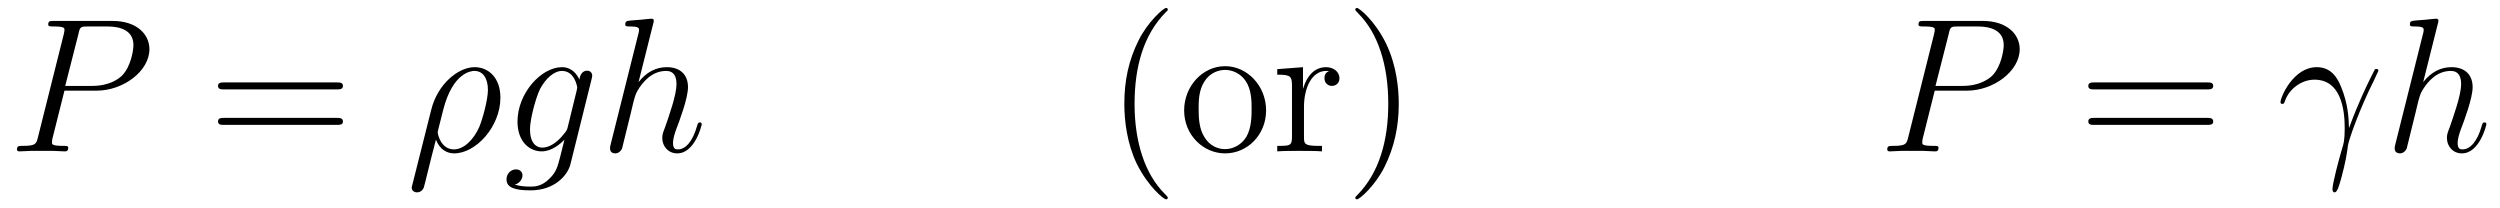
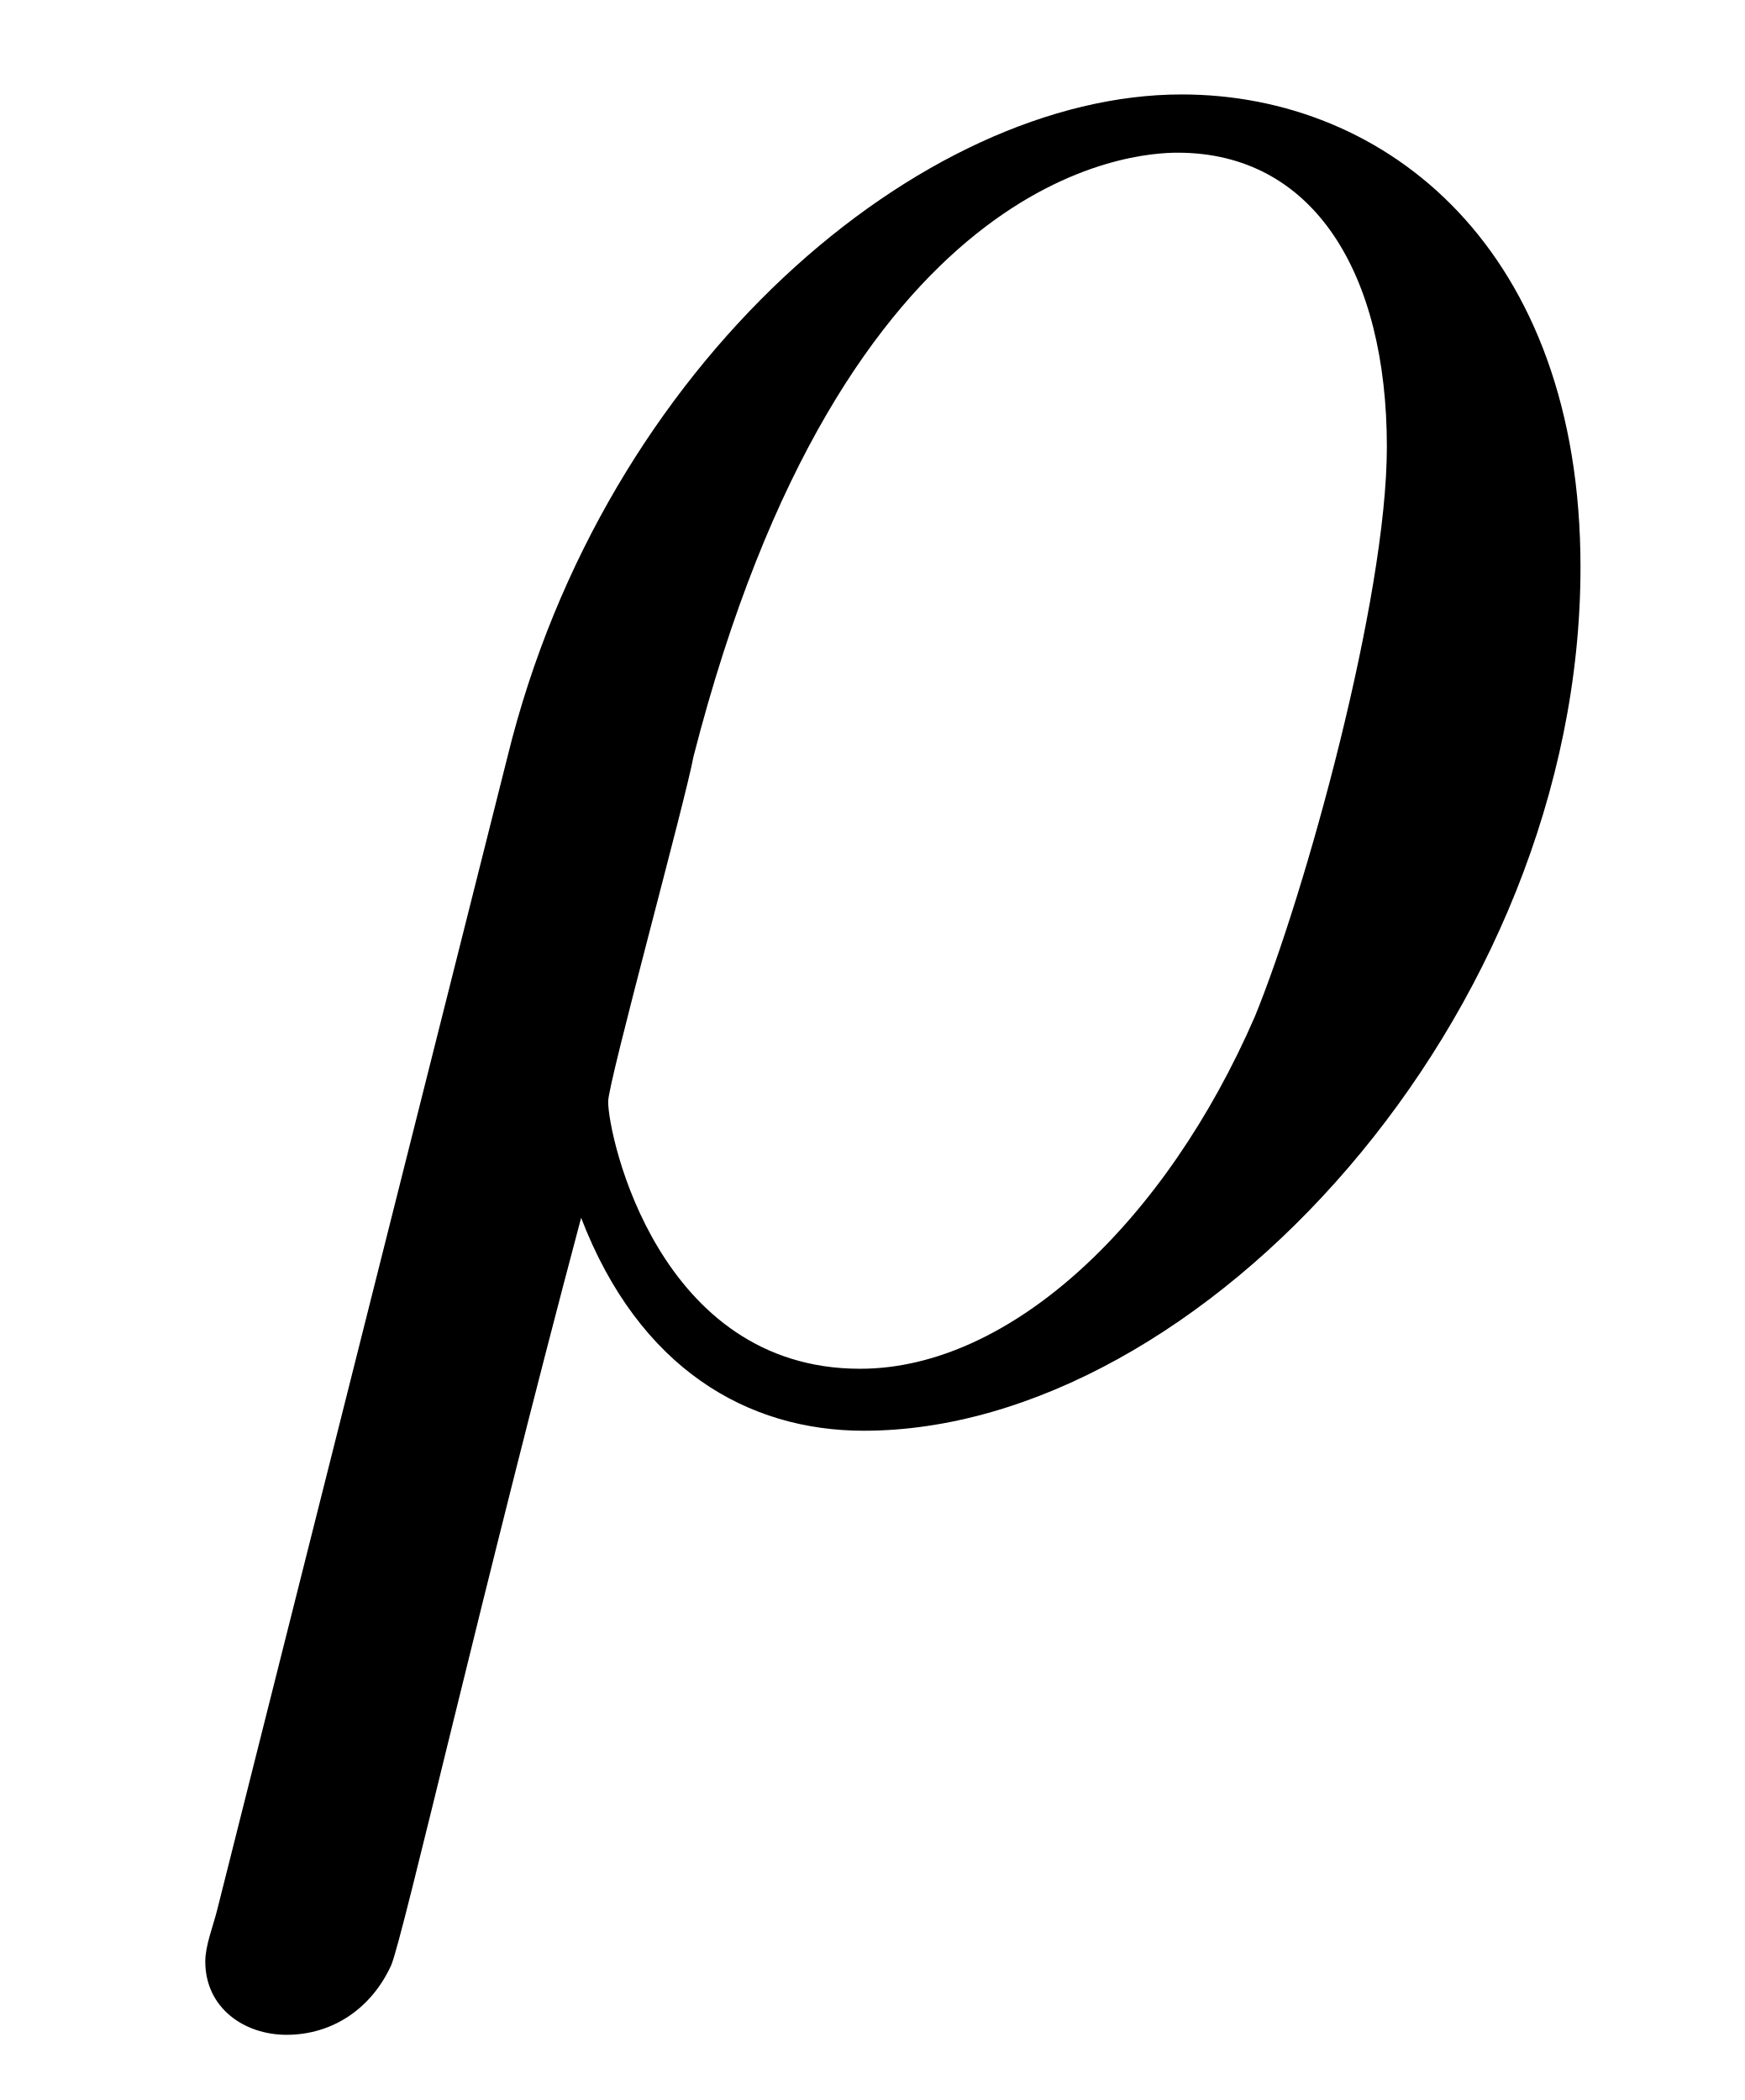
- <svg xmlns="http://www.w3.org/2000/svg" xmlns:xlink="http://www.w3.org/1999/xlink" viewBox="0 0 156.331 12.955" version="1.2">
+ <svg xmlns="http://www.w3.org/2000/svg" xmlns:xlink="http://www.w3.org/1999/xlink" viewBox="0 0 7.038 8.472" version="1.2">
  <defs>
    <g>
      <symbol overflow="visible" id="glyph0-0">
        <path style="stroke:none;" d="" />
      </symbol>
      <symbol overflow="visible" id="glyph0-1">
-         <path style="stroke:none;" d="M 3.531 -3.797 L 5.547 -3.797 C 7.203 -3.797 8.844 -5.016 8.844 -6.391 C 8.844 -7.312 8.062 -8.156 6.547 -8.156 L 2.859 -8.156 C 2.625 -8.156 2.516 -8.156 2.516 -7.938 C 2.516 -7.812 2.625 -7.812 2.812 -7.812 C 3.531 -7.812 3.531 -7.719 3.531 -7.594 C 3.531 -7.562 3.531 -7.5 3.484 -7.312 L 1.875 -0.891 C 1.766 -0.469 1.75 -0.344 0.906 -0.344 C 0.688 -0.344 0.562 -0.344 0.562 -0.125 C 0.562 0 0.672 0 0.734 0 C 0.969 0 1.203 -0.031 1.438 -0.031 L 2.828 -0.031 C 3.062 -0.031 3.312 0 3.531 0 C 3.641 0 3.766 0 3.766 -0.234 C 3.766 -0.344 3.656 -0.344 3.484 -0.344 C 2.766 -0.344 2.75 -0.438 2.75 -0.547 C 2.75 -0.609 2.766 -0.688 2.766 -0.75 Z M 4.406 -7.344 C 4.5 -7.797 4.547 -7.812 5.016 -7.812 L 6.203 -7.812 C 7.094 -7.812 7.844 -7.531 7.844 -6.641 C 7.844 -6.328 7.688 -5.312 7.141 -4.75 C 6.938 -4.547 6.359 -4.094 5.266 -4.094 L 3.578 -4.094 Z M 4.406 -7.344 " />
-       </symbol>
-       <symbol overflow="visible" id="glyph0-2">
        <path style="stroke:none;" d="M 0.375 2.062 C 0.359 2.125 0.328 2.203 0.328 2.266 C 0.328 2.453 0.484 2.562 0.656 2.562 C 0.844 2.562 1 2.453 1.078 2.281 C 1.125 2.172 1.453 0.734 1.844 -0.734 C 2.078 -0.125 2.516 0.125 2.984 0.125 C 4.344 0.125 5.875 -1.547 5.875 -3.359 C 5.875 -4.641 5.094 -5.266 4.266 -5.266 C 3.219 -5.266 1.938 -4.188 1.547 -2.594 Z M 2.969 -0.125 C 2.156 -0.125 1.953 -1.062 1.953 -1.203 C 1.953 -1.281 2.266 -2.422 2.297 -2.594 C 2.906 -4.969 4.078 -5.031 4.25 -5.031 C 4.797 -5.031 5.094 -4.547 5.094 -3.844 C 5.094 -3.234 4.766 -2.047 4.562 -1.547 C 4.203 -0.719 3.578 -0.125 2.969 -0.125 Z M 2.969 -0.125 " />
-       </symbol>
-       <symbol overflow="visible" id="glyph0-3">
-         <path style="stroke:none;" d="M 4.047 -1.516 C 4 -1.328 3.969 -1.281 3.812 -1.094 C 3.328 -0.469 2.828 -0.234 2.453 -0.234 C 2.062 -0.234 1.688 -0.547 1.688 -1.375 C 1.688 -2.016 2.047 -3.344 2.312 -3.891 C 2.656 -4.547 3.188 -5.031 3.688 -5.031 C 4.484 -5.031 4.641 -4.047 4.641 -3.984 L 4.609 -3.812 Z M 4.781 -4.484 C 4.625 -4.828 4.297 -5.266 3.688 -5.266 C 2.391 -5.266 0.906 -3.641 0.906 -1.859 C 0.906 -0.609 1.656 0 2.422 0 C 3.062 0 3.625 -0.5 3.844 -0.734 L 3.578 0.328 C 3.406 0.984 3.328 1.297 2.906 1.703 C 2.422 2.203 1.953 2.203 1.703 2.203 C 1.344 2.203 1.047 2.172 0.734 2.078 C 1.125 1.969 1.219 1.641 1.219 1.5 C 1.219 1.312 1.078 1.125 0.812 1.125 C 0.531 1.125 0.219 1.359 0.219 1.75 C 0.219 2.25 0.703 2.438 1.719 2.438 C 3.266 2.438 4.062 1.453 4.219 0.797 L 5.547 -4.547 C 5.578 -4.703 5.578 -4.719 5.578 -4.75 C 5.578 -4.906 5.453 -5.047 5.266 -5.047 C 4.984 -5.047 4.812 -4.812 4.781 -4.484 Z M 4.781 -4.484 " />
-       </symbol>
-       <symbol overflow="visible" id="glyph0-4">
-         <path style="stroke:none;" d="M 3.359 -8 C 3.375 -8.047 3.391 -8.109 3.391 -8.172 C 3.391 -8.297 3.281 -8.297 3.25 -8.297 C 3.234 -8.297 2.656 -8.25 2.594 -8.234 C 2.391 -8.219 2.219 -8.203 2 -8.188 C 1.703 -8.156 1.609 -8.156 1.609 -7.938 C 1.609 -7.812 1.703 -7.812 1.875 -7.812 C 2.469 -7.812 2.469 -7.703 2.469 -7.594 C 2.469 -7.516 2.453 -7.422 2.438 -7.391 L 0.703 -0.469 C 0.656 -0.281 0.656 -0.266 0.656 -0.188 C 0.656 0.078 0.859 0.125 0.984 0.125 C 1.188 0.125 1.344 -0.031 1.406 -0.172 L 1.938 -2.328 C 2 -2.594 2.062 -2.844 2.125 -3.109 C 2.266 -3.609 2.266 -3.625 2.484 -3.969 C 2.719 -4.312 3.25 -5.031 4.172 -5.031 C 4.656 -5.031 4.812 -4.672 4.812 -4.203 C 4.812 -3.531 4.344 -2.219 4.094 -1.5 C 3.984 -1.219 3.922 -1.062 3.922 -0.844 C 3.922 -0.312 4.297 0.125 4.859 0.125 C 5.969 0.125 6.391 -1.641 6.391 -1.703 C 6.391 -1.766 6.344 -1.812 6.281 -1.812 C 6.172 -1.812 6.156 -1.781 6.094 -1.578 C 5.828 -0.625 5.375 -0.125 4.906 -0.125 C 4.781 -0.125 4.594 -0.125 4.594 -0.516 C 4.594 -0.828 4.734 -1.203 4.781 -1.344 C 5 -1.906 5.531 -3.328 5.531 -4.016 C 5.531 -4.734 5.109 -5.266 4.203 -5.266 C 3.531 -5.266 2.922 -4.953 2.438 -4.328 Z M 3.359 -8 " />
-       </symbol>
-       <symbol overflow="visible" id="glyph0-5">
-         <path style="stroke:none;" d="M 4.516 -1.453 C 4.5 -2.047 4.469 -2.969 4.016 -4.047 C 3.781 -4.641 3.375 -5.266 2.5 -5.266 C 1.031 -5.266 0.234 -3.391 0.234 -3.078 C 0.234 -2.969 0.312 -2.969 0.344 -2.969 C 0.453 -2.969 0.453 -3 0.516 -3.156 C 0.766 -3.891 1.531 -4.484 2.359 -4.484 C 4.016 -4.484 4.25 -2.625 4.25 -1.453 C 4.25 -0.688 4.172 -0.438 4.094 -0.203 C 3.875 0.531 3.484 2.016 3.484 2.359 C 3.484 2.453 3.516 2.562 3.609 2.562 C 3.797 2.562 3.891 2.156 4.031 1.688 C 4.312 0.641 4.391 0.109 4.453 -0.375 C 4.484 -0.656 5.156 -2.625 6.109 -4.5 C 6.188 -4.703 6.359 -5.016 6.359 -5.062 C 6.359 -5.062 6.344 -5.156 6.234 -5.156 C 6.219 -5.156 6.156 -5.156 6.125 -5.109 C 6.109 -5.078 5.688 -4.266 5.328 -3.453 C 5.156 -3.047 4.906 -2.516 4.516 -1.453 Z M 4.516 -1.453 " />
-       </symbol>
-       <symbol overflow="visible" id="glyph1-0">
-         <path style="stroke:none;" d="" />
-       </symbol>
-       <symbol overflow="visible" id="glyph1-1">
-         <path style="stroke:none;" d="M 8.062 -3.875 C 8.234 -3.875 8.453 -3.875 8.453 -4.094 C 8.453 -4.312 8.25 -4.312 8.062 -4.312 L 1.031 -4.312 C 0.859 -4.312 0.641 -4.312 0.641 -4.094 C 0.641 -3.875 0.844 -3.875 1.031 -3.875 Z M 8.062 -1.656 C 8.234 -1.656 8.453 -1.656 8.453 -1.859 C 8.453 -2.094 8.25 -2.094 8.062 -2.094 L 1.031 -2.094 C 0.859 -2.094 0.641 -2.094 0.641 -1.875 C 0.641 -1.656 0.844 -1.656 1.031 -1.656 Z M 8.062 -1.656 " />
-       </symbol>
-       <symbol overflow="visible" id="glyph1-2">
-         <path style="stroke:none;" d="M 3.891 2.906 C 3.891 2.875 3.891 2.844 3.688 2.641 C 2.484 1.438 1.812 -0.531 1.812 -2.969 C 1.812 -5.297 2.375 -7.297 3.766 -8.703 C 3.891 -8.812 3.891 -8.828 3.891 -8.875 C 3.891 -8.938 3.828 -8.969 3.781 -8.969 C 3.625 -8.969 2.641 -8.109 2.062 -6.938 C 1.453 -5.719 1.172 -4.453 1.172 -2.969 C 1.172 -1.906 1.344 -0.484 1.953 0.781 C 2.672 2.219 3.641 3 3.781 3 C 3.828 3 3.891 2.969 3.891 2.906 Z M 3.891 2.906 " />
-       </symbol>
-       <symbol overflow="visible" id="glyph1-3">
-         <path style="stroke:none;" d="M 5.484 -2.562 C 5.484 -4.094 4.312 -5.328 2.922 -5.328 C 1.5 -5.328 0.359 -4.062 0.359 -2.562 C 0.359 -1.031 1.547 0.125 2.922 0.125 C 4.328 0.125 5.484 -1.047 5.484 -2.562 Z M 2.922 -0.141 C 2.484 -0.141 1.953 -0.328 1.609 -0.922 C 1.281 -1.453 1.266 -2.156 1.266 -2.672 C 1.266 -3.125 1.266 -3.844 1.641 -4.391 C 1.969 -4.906 2.5 -5.094 2.922 -5.094 C 3.375 -5.094 3.891 -4.875 4.203 -4.406 C 4.578 -3.859 4.578 -3.109 4.578 -2.672 C 4.578 -2.25 4.578 -1.5 4.266 -0.938 C 3.938 -0.375 3.375 -0.141 2.922 -0.141 Z M 2.922 -0.141 " />
-       </symbol>
-       <symbol overflow="visible" id="glyph1-4">
-         <path style="stroke:none;" d="M 2 -2.781 C 2 -3.938 2.469 -5.031 3.391 -5.031 C 3.484 -5.031 3.516 -5.031 3.562 -5.016 C 3.469 -4.969 3.281 -4.906 3.281 -4.578 C 3.281 -4.234 3.547 -4.094 3.734 -4.094 C 3.984 -4.094 4.219 -4.25 4.219 -4.578 C 4.219 -4.938 3.891 -5.266 3.375 -5.266 C 2.359 -5.266 2.016 -4.172 1.953 -3.938 L 1.938 -3.938 L 1.938 -5.266 L 0.328 -5.141 L 0.328 -4.797 C 1.141 -4.797 1.25 -4.703 1.25 -4.125 L 1.25 -0.891 C 1.25 -0.344 1.109 -0.344 0.328 -0.344 L 0.328 0 C 0.672 -0.031 1.328 -0.031 1.688 -0.031 C 2.016 -0.031 2.859 -0.031 3.125 0 L 3.125 -0.344 L 2.891 -0.344 C 2.016 -0.344 2 -0.484 2 -0.906 Z M 2 -2.781 " />
-       </symbol>
-       <symbol overflow="visible" id="glyph1-5">
-         <path style="stroke:none;" d="M 3.375 -2.969 C 3.375 -3.891 3.25 -5.359 2.578 -6.75 C 1.875 -8.188 0.891 -8.969 0.766 -8.969 C 0.719 -8.969 0.656 -8.938 0.656 -8.875 C 0.656 -8.828 0.656 -8.812 0.859 -8.609 C 2.062 -7.406 2.719 -5.422 2.719 -2.984 C 2.719 -0.672 2.156 1.328 0.781 2.734 C 0.656 2.844 0.656 2.875 0.656 2.906 C 0.656 2.969 0.719 3 0.766 3 C 0.922 3 1.906 2.141 2.484 0.969 C 3.094 -0.25 3.375 -1.547 3.375 -2.969 Z M 3.375 -2.969 " />
      </symbol>
    </g>
    <clipPath id="clip1">
-       <path d="M 25 4 L 38 4 L 38 12.953 L 25 12.953 Z M 25 4 " />
-     </clipPath>
-     <clipPath id="clip2">
-       <path d="M 70 0 L 88 0 L 88 12.953 L 70 12.953 Z M 70 0 " />
-     </clipPath>
-     <clipPath id="clip3">
-       <path d="M 142 4 L 149 4 L 149 12.953 L 142 12.953 Z M 142 4 " />
+       <path d="M 0 0 L 7 0 L 7 8.473 L 0 8.473 Z M 0 0 " />
    </clipPath>
  </defs>
  <g id="surface1">
-     <g style="fill:rgb(0%,0%,0%);fill-opacity:1;">
-       <use xlink:href="#glyph0-1" x="0.5" y="9.466" />
-     </g>
-     <g style="fill:rgb(0%,0%,0%);fill-opacity:1;">
-       <use xlink:href="#glyph1-1" x="12.992" y="9.466" />
-     </g>
    <g clip-path="url(#clip1)" clip-rule="nonzero">
      <g style="fill:rgb(0%,0%,0%);fill-opacity:1;">
-         <use xlink:href="#glyph0-2" x="25.417" y="9.466" />
-         <use xlink:href="#glyph0-3" x="31.454" y="9.466" />
+         <use xlink:href="#glyph0-1" x="0.5" y="5.647" />
      </g>
-     </g>
-     <g style="fill:rgb(0%,0%,0%);fill-opacity:1;">
-       <use xlink:href="#glyph0-4" x="37.491" y="9.466" />
-     </g>
-     <g clip-path="url(#clip2)" clip-rule="nonzero">
-       <g style="fill:rgb(0%,0%,0%);fill-opacity:1;">
-         <use xlink:href="#glyph1-2" x="69.135" y="9.466" />
-         <use xlink:href="#glyph1-3" x="73.688" y="9.466" />
-         <use xlink:href="#glyph1-4" x="79.541" y="9.466" />
-         <use xlink:href="#glyph1-5" x="84.093" y="9.466" />
-       </g>
-     </g>
-     <g style="fill:rgb(0%,0%,0%);fill-opacity:1;">
-       <use xlink:href="#glyph0-1" x="117.453" y="9.466" />
-     </g>
-     <g style="fill:rgb(0%,0%,0%);fill-opacity:1;">
-       <use xlink:href="#glyph1-1" x="129.945" y="9.466" />
-     </g>
-     <g clip-path="url(#clip3)" clip-rule="nonzero">
-       <g style="fill:rgb(0%,0%,0%);fill-opacity:1;">
-         <use xlink:href="#glyph0-5" x="142.371" y="9.466" />
-       </g>
-     </g>
-     <g style="fill:rgb(0%,0%,0%);fill-opacity:1;">
-       <use xlink:href="#glyph0-4" x="149.089" y="9.466" />
    </g>
  </g>
</svg>
